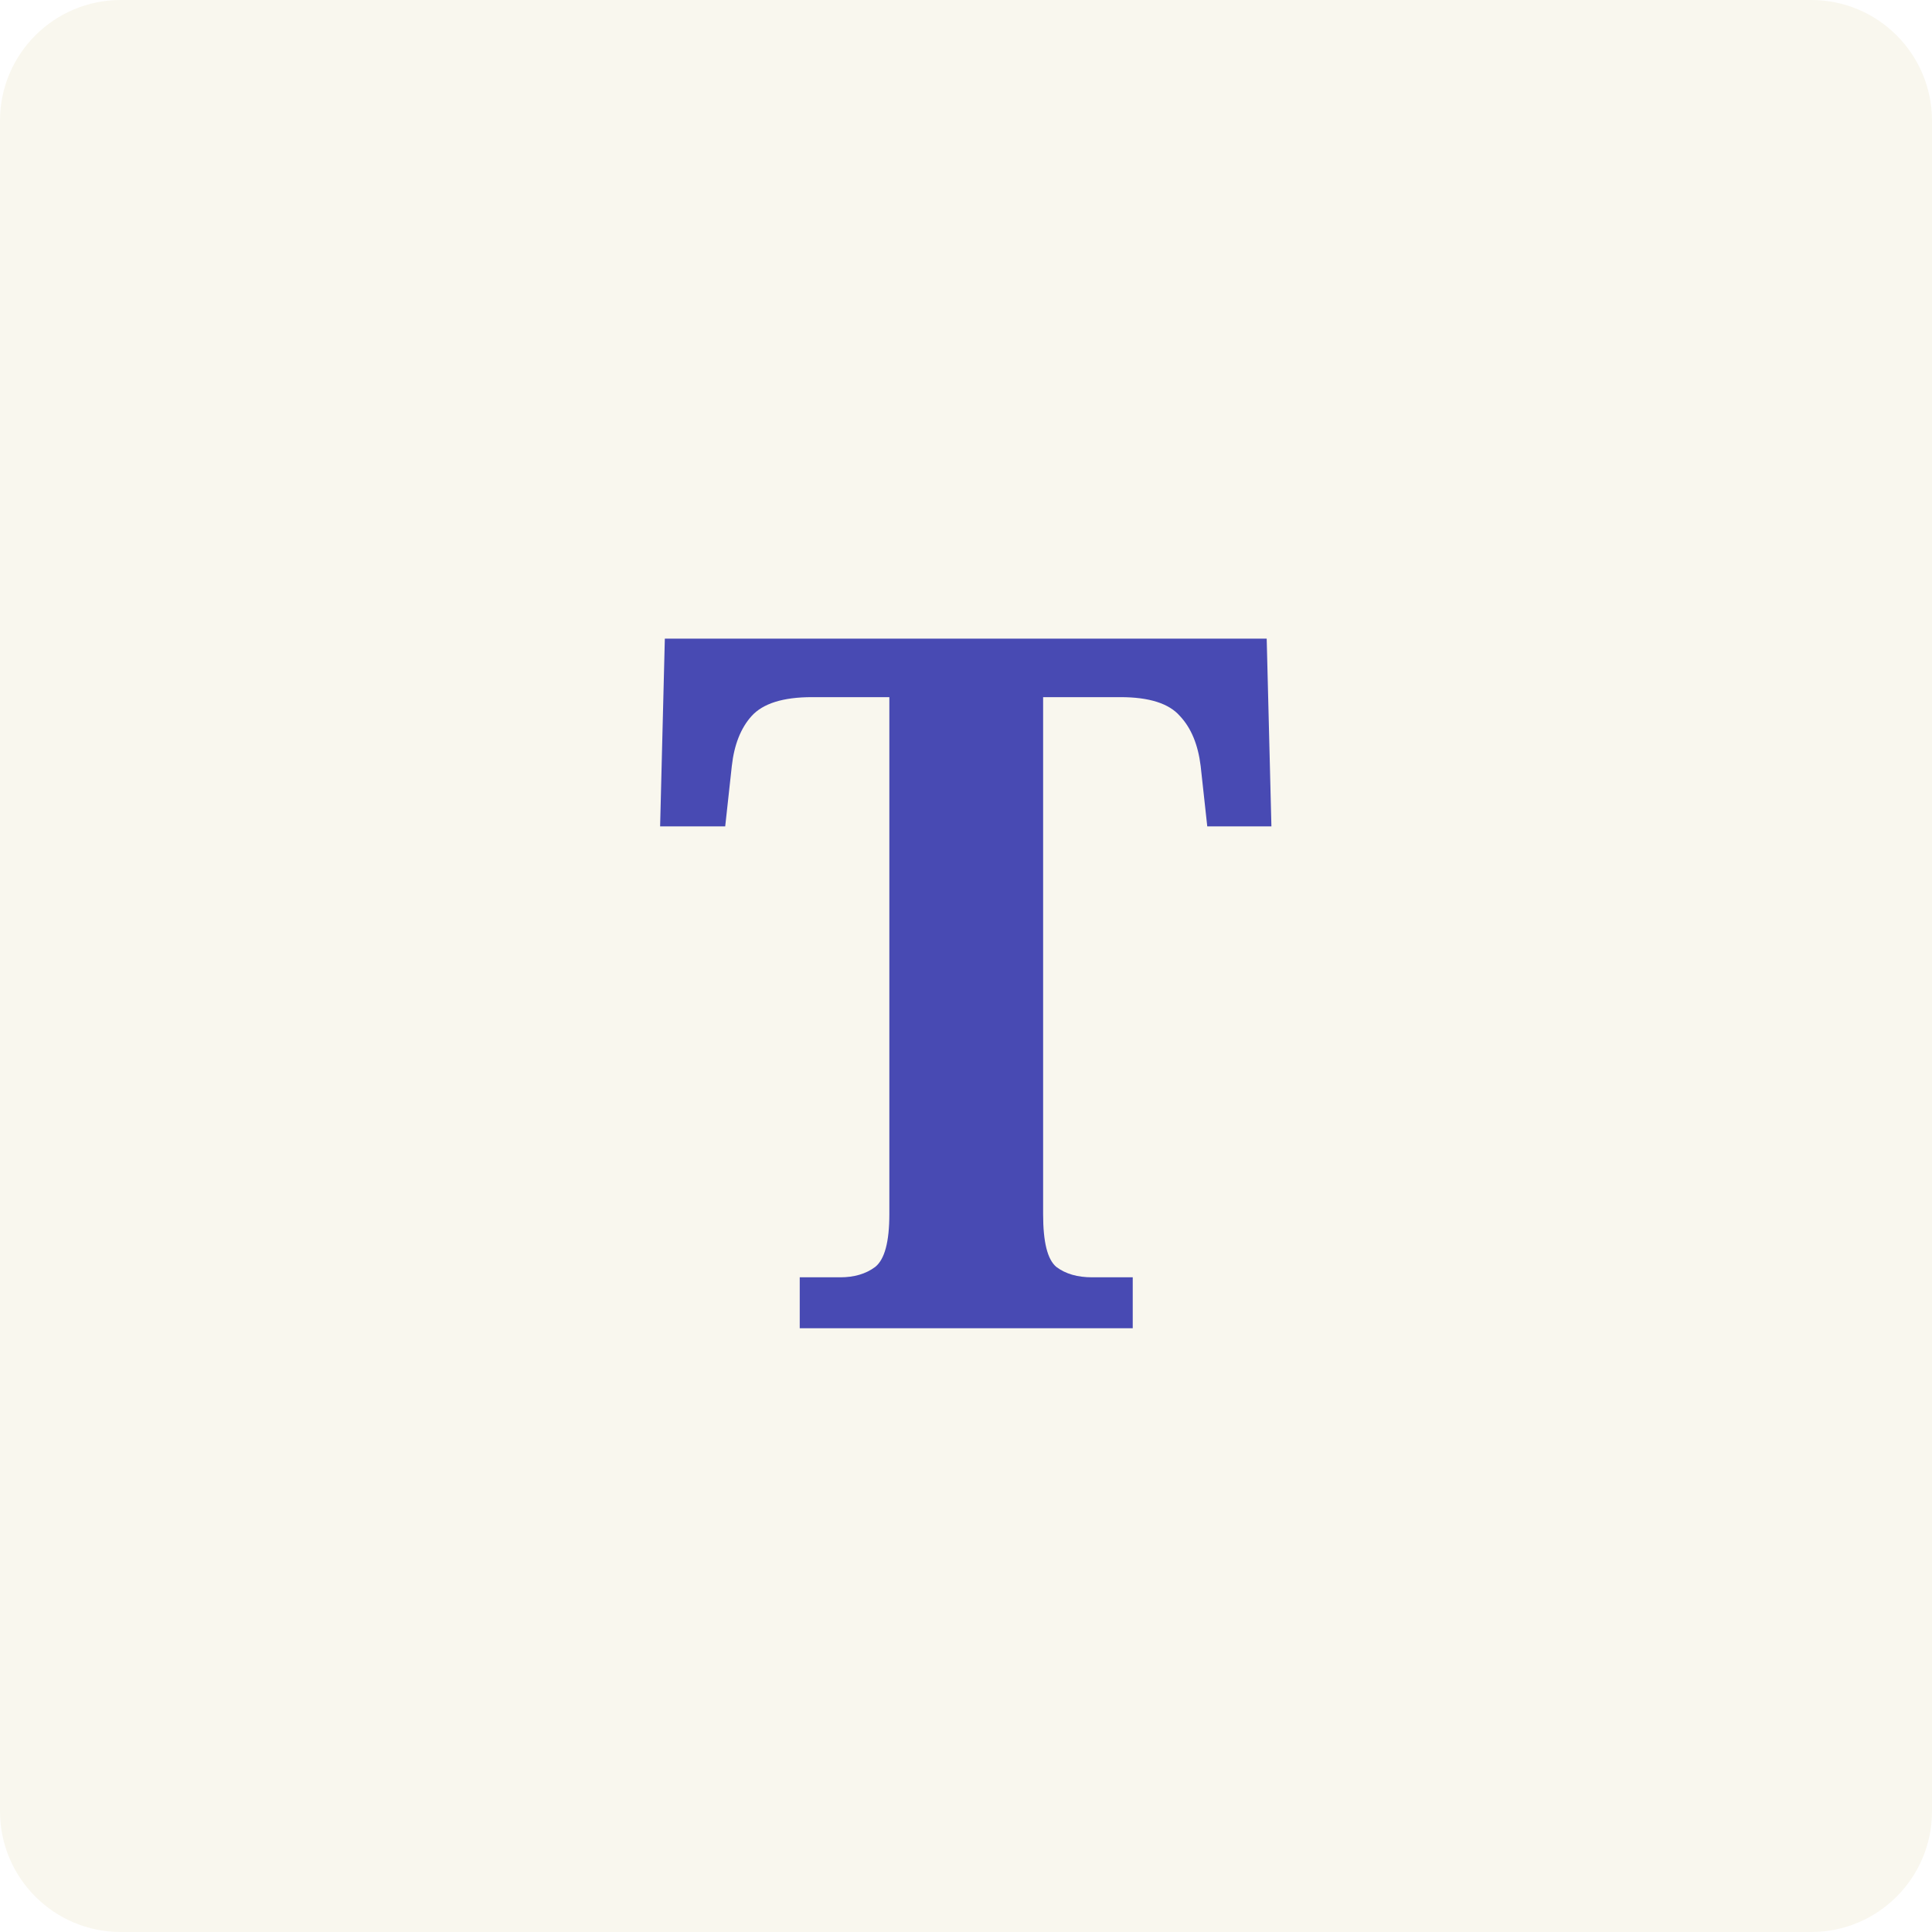
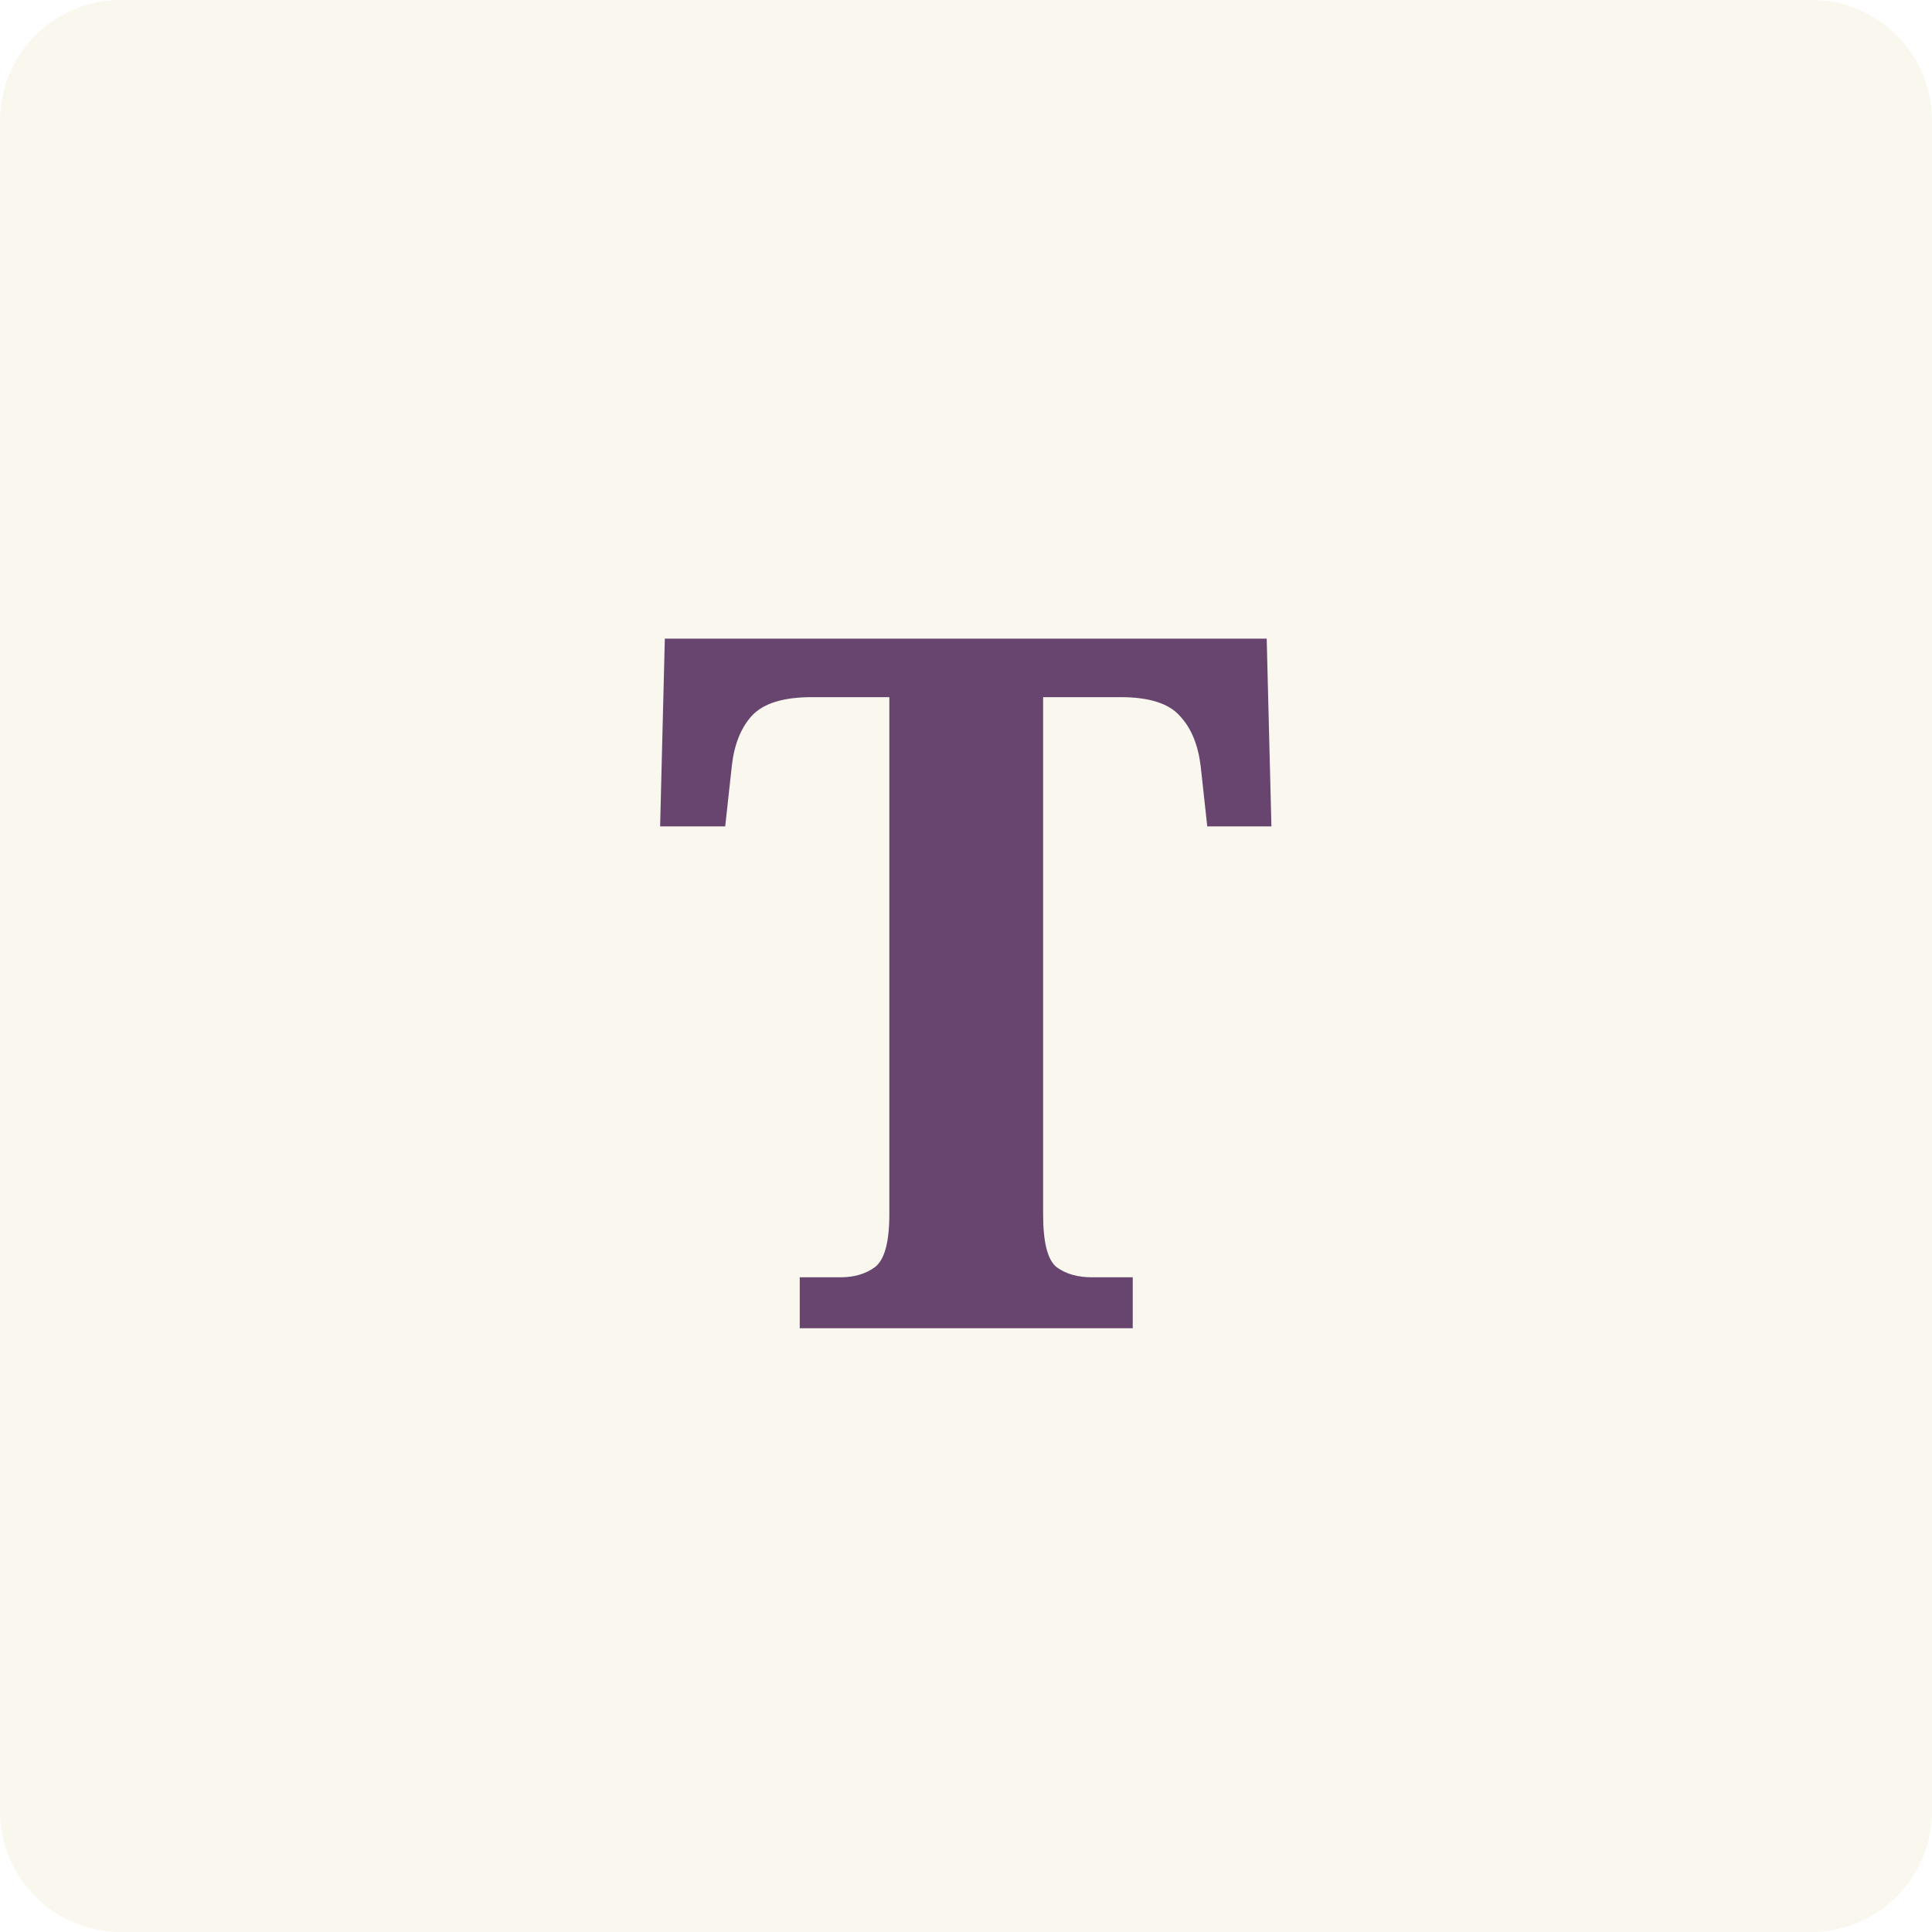
<svg xmlns="http://www.w3.org/2000/svg" viewBox="0 0 32 32" fill="none">
  <rect width="32" height="32" rx="2" fill="#F9F7EE" />
-   <text x="16" y="22" text-anchor="middle" font-family="Georgia, serif" font-size="16" font-weight="700" fill="#484AB3">T</text>
+   <text x="16" y="22" text-anchor="middle" font-family="Georgia, serif" font-size="16" font-weight="700" fill="#67456F">T</text>
</svg>
